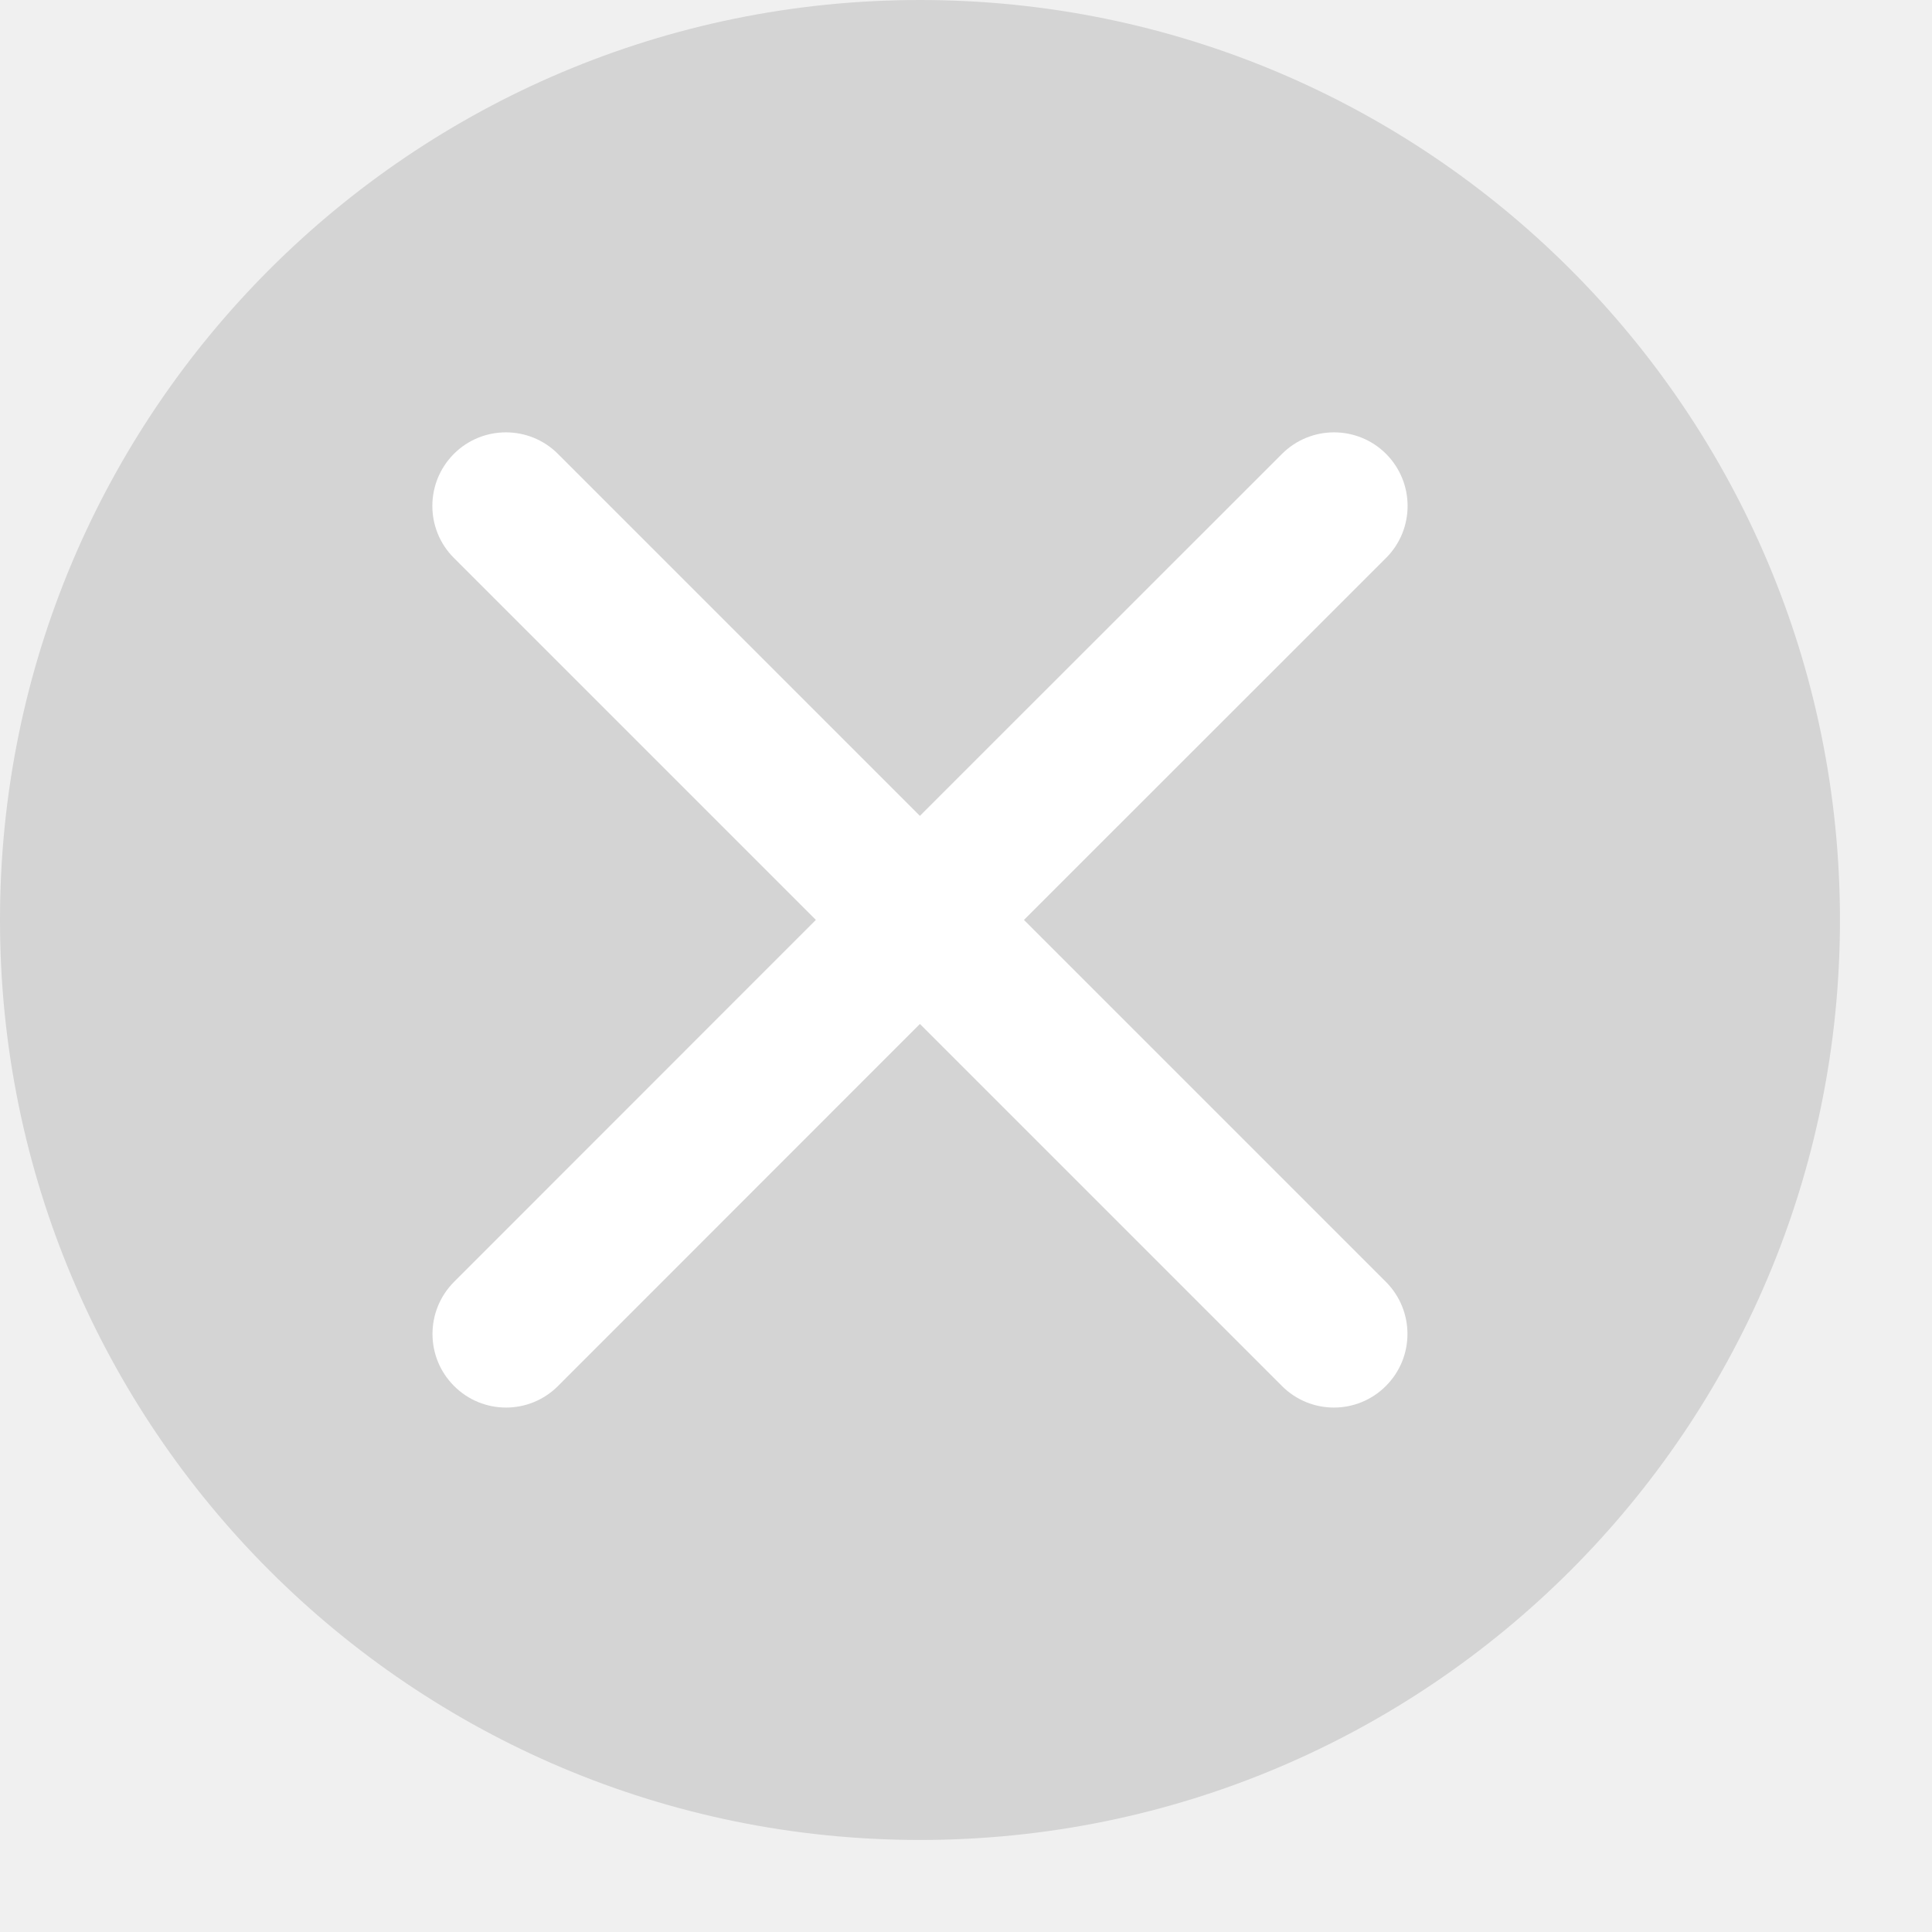
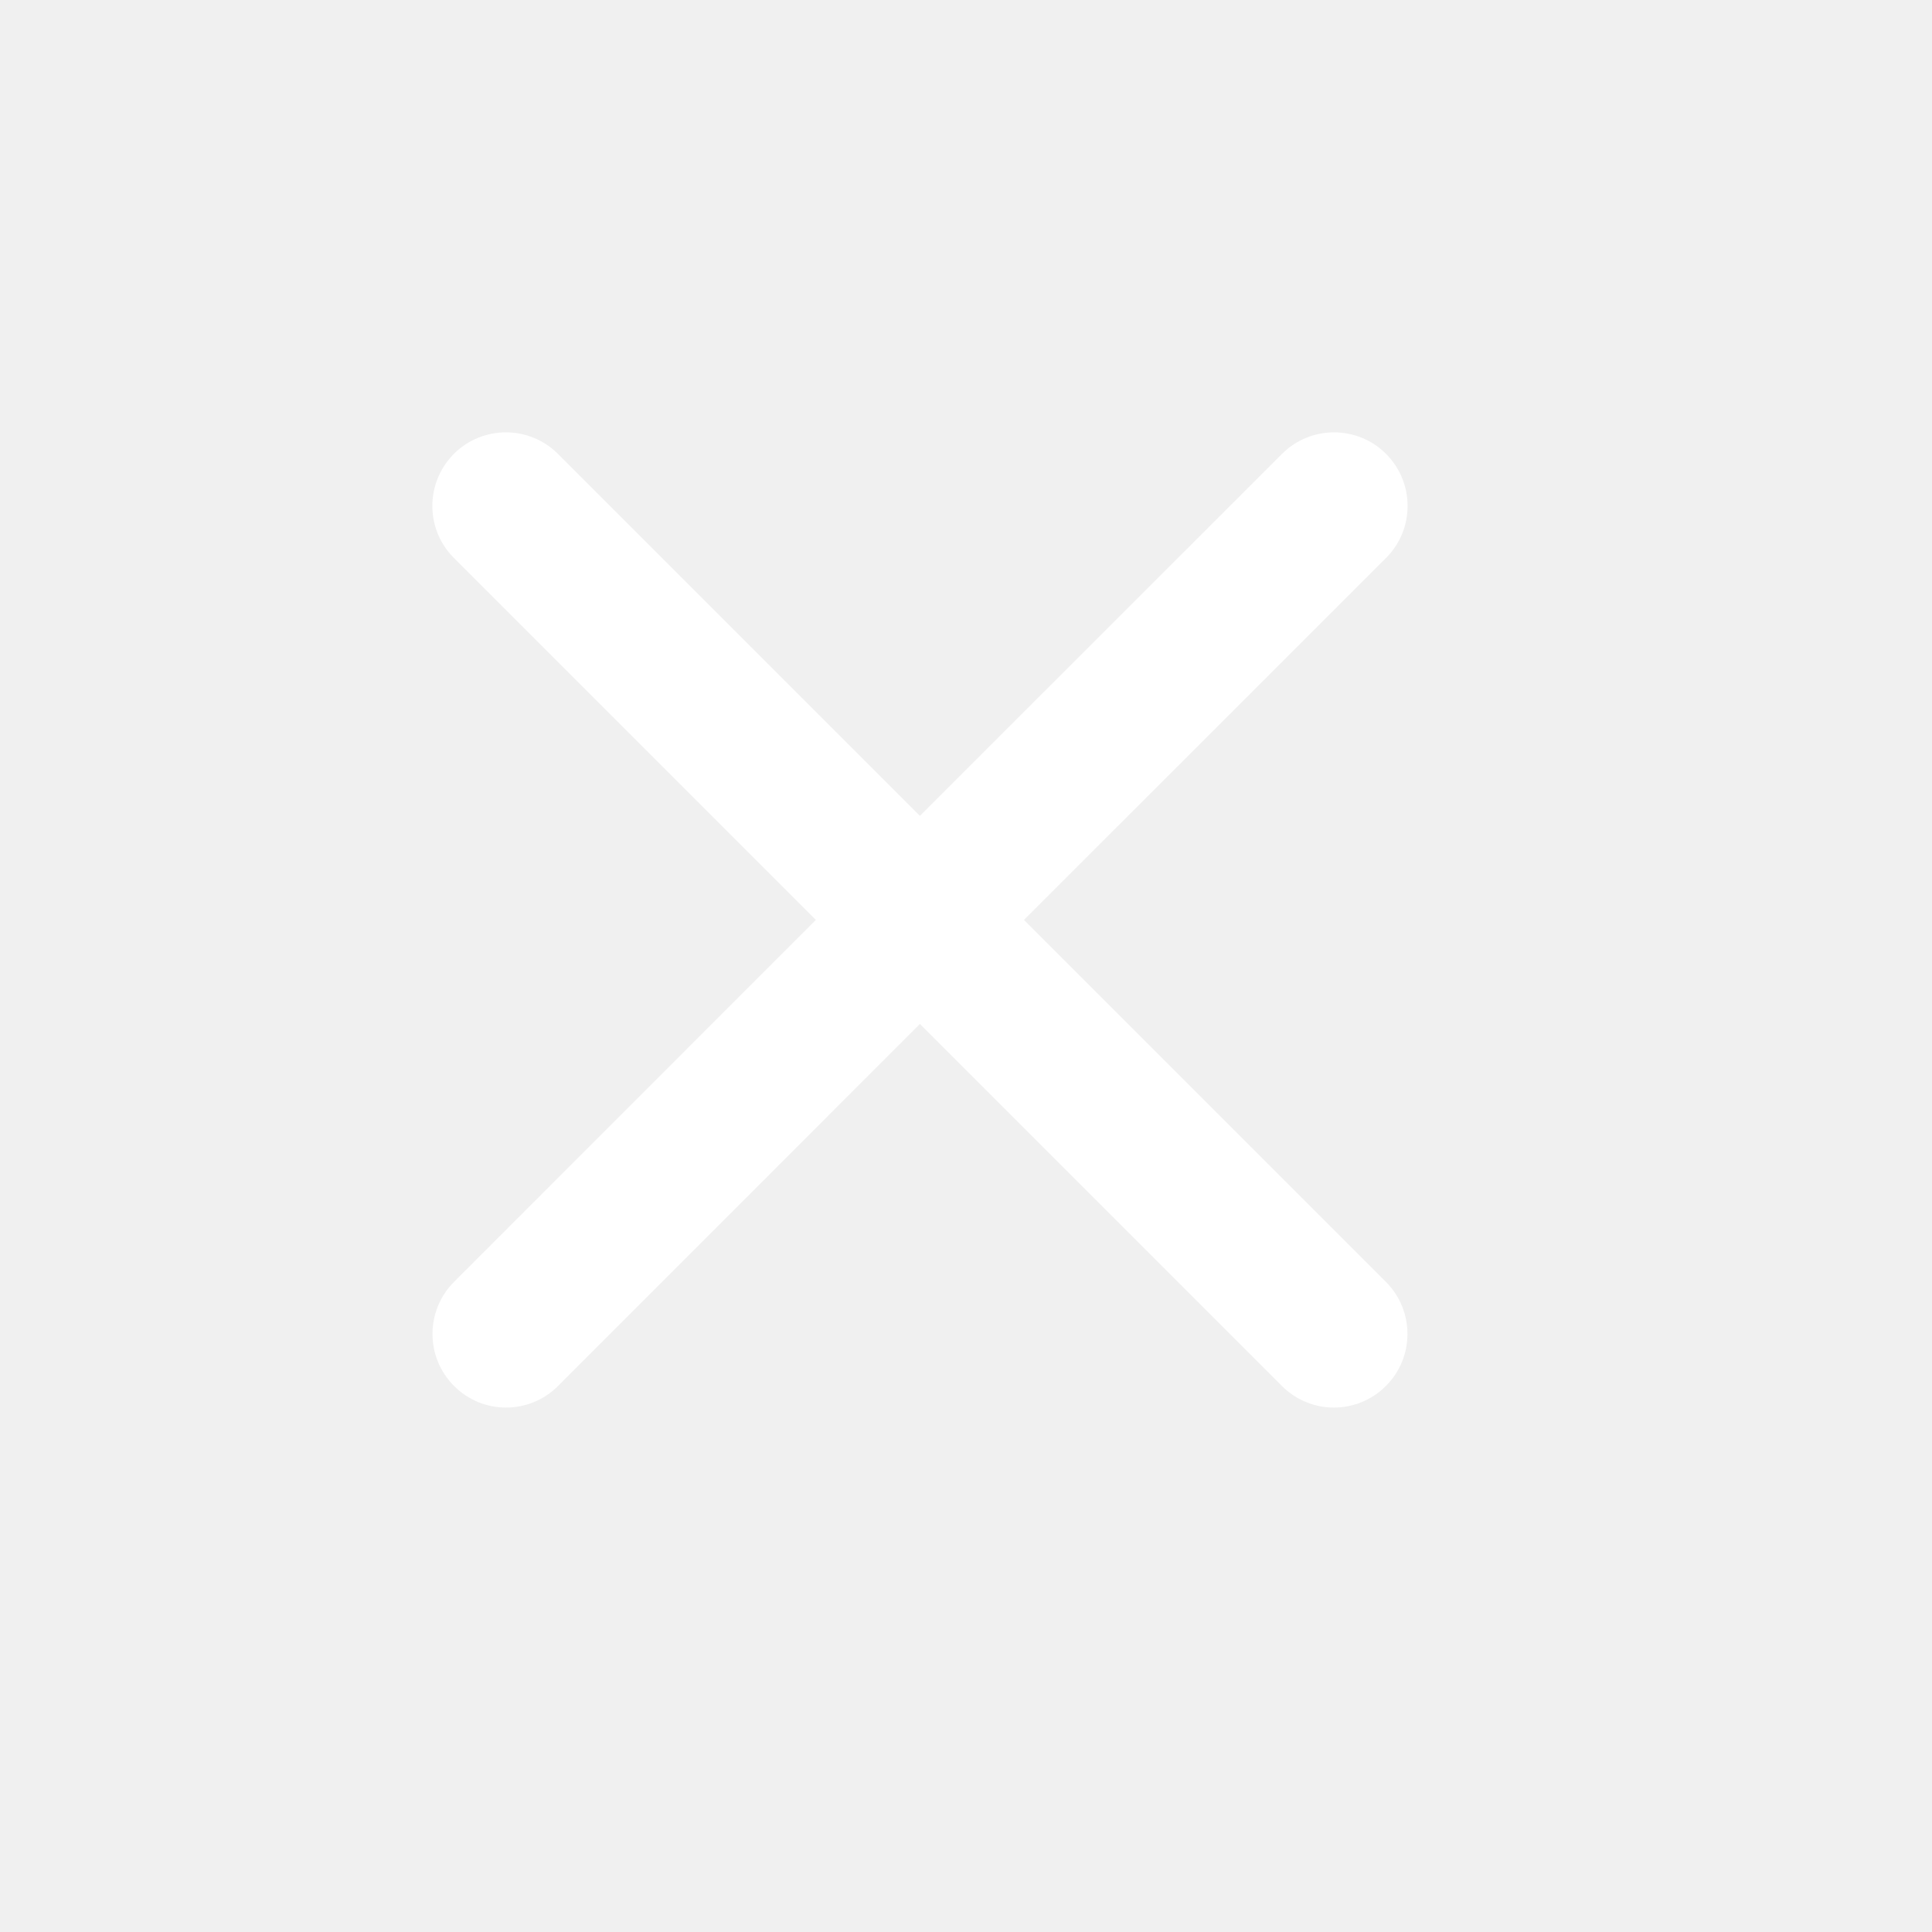
<svg xmlns="http://www.w3.org/2000/svg" width="14" height="14" viewBox="0 0 14 14" fill="none">
-   <rect x="13.333" width="13.333" height="13.333" rx="6.667" transform="rotate(90 13.333 0)" fill="black" fill-opacity="0.12" />
  <path d="M9.29 3.289C9.498 3.081 9.836 3.081 10.044 3.289C10.252 3.498 10.252 3.835 10.044 4.043L7.42 6.666L10.043 9.289C10.251 9.498 10.251 9.835 10.043 10.043C9.835 10.252 9.497 10.252 9.289 10.043L6.666 7.42L4.044 10.043C3.836 10.252 3.498 10.252 3.29 10.043C3.082 9.835 3.082 9.498 3.29 9.289L5.912 6.666L3.289 4.043C3.081 3.835 3.081 3.498 3.289 3.289C3.497 3.081 3.835 3.081 4.043 3.289L6.666 5.912L9.29 3.289Z" fill="white" />
</svg>
